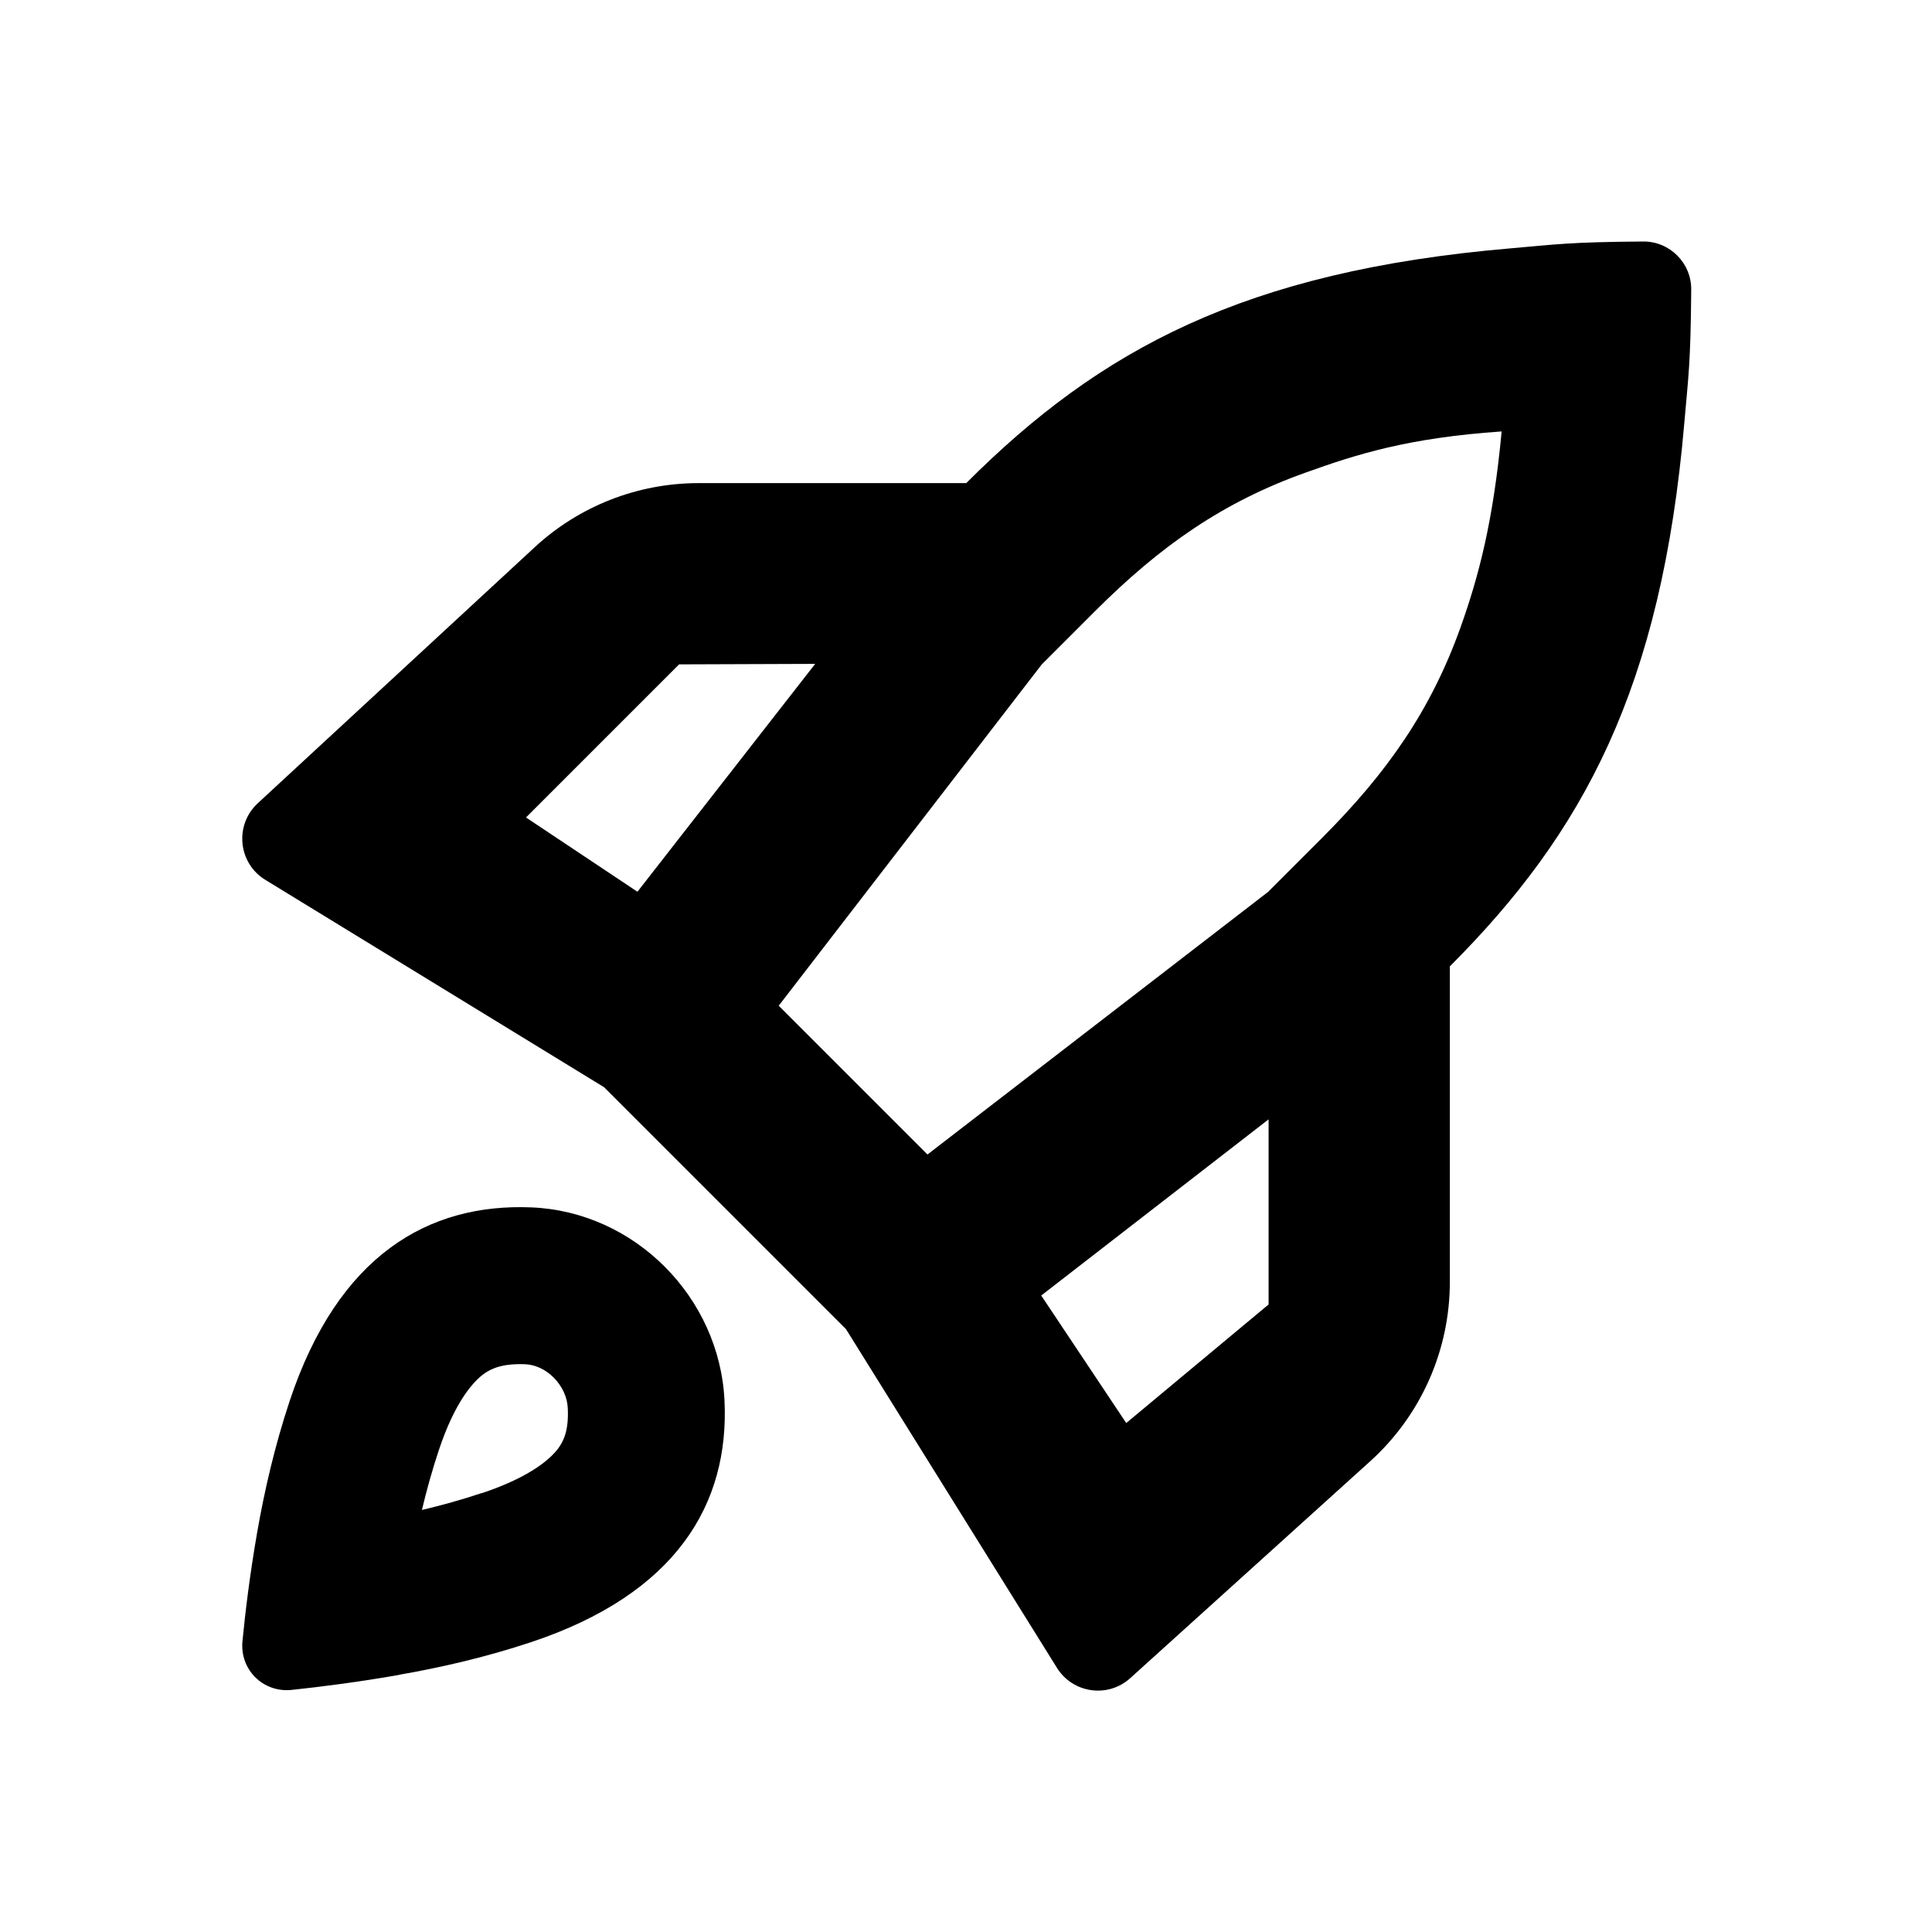
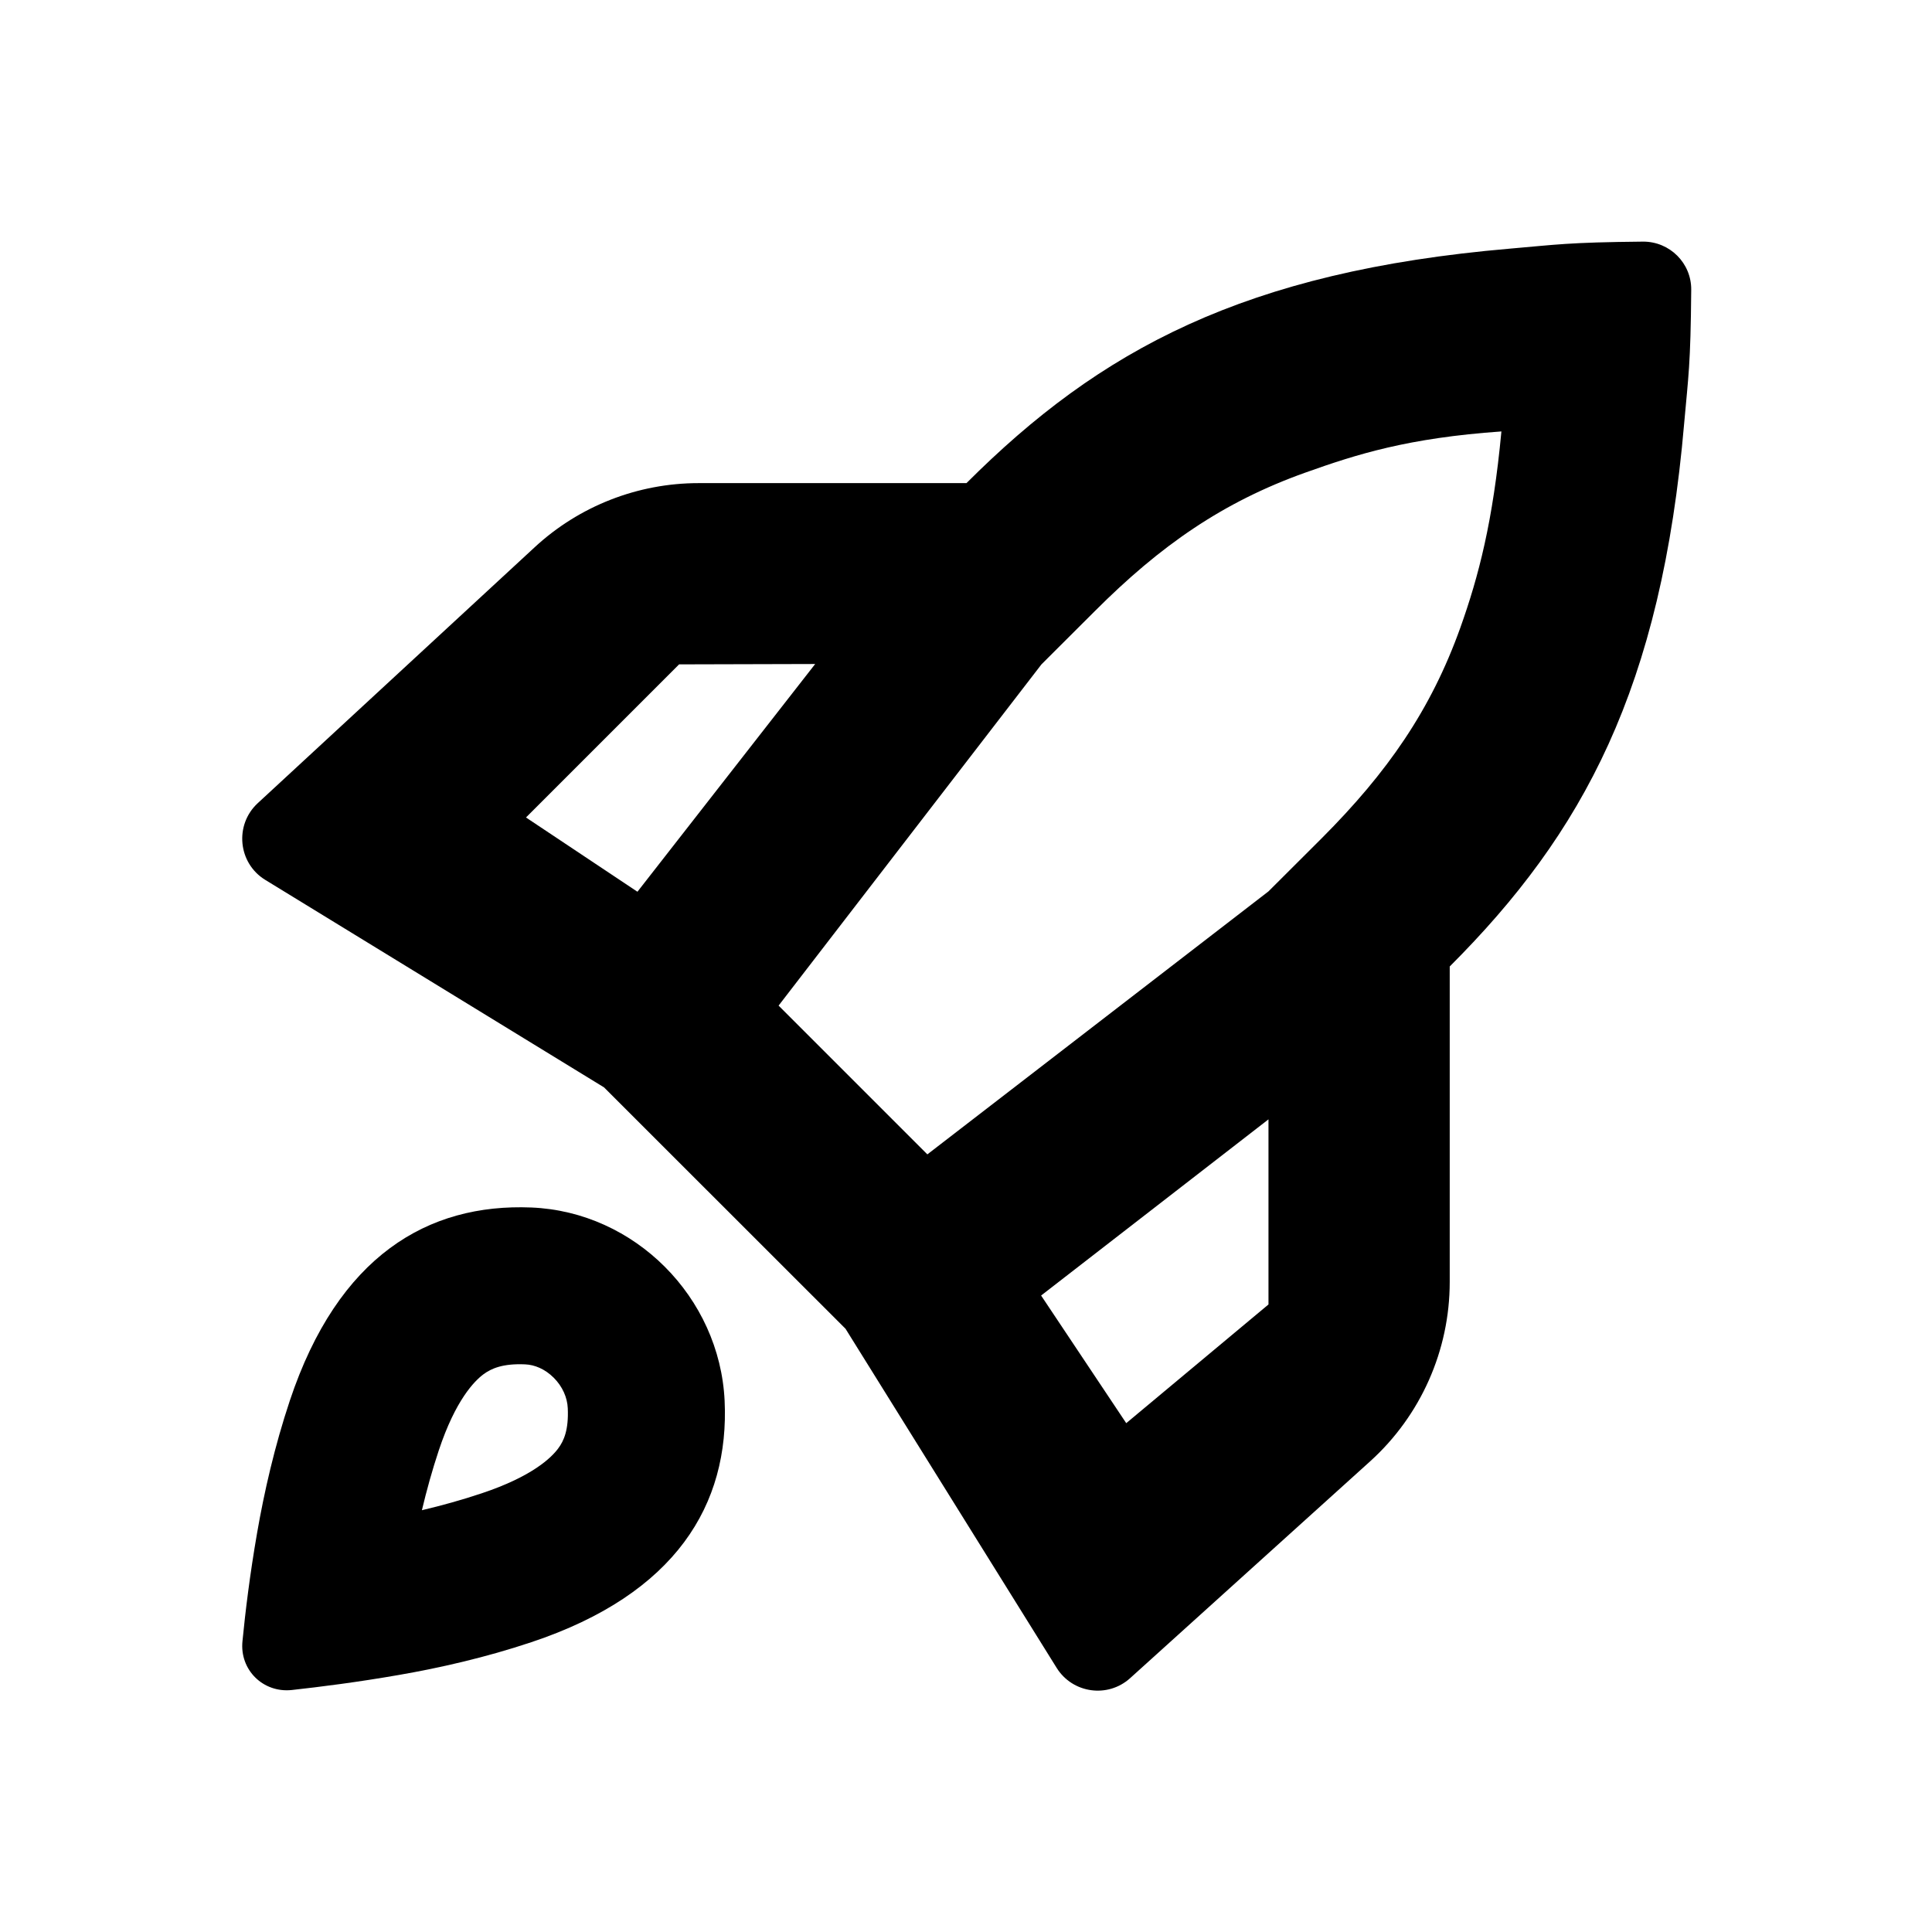
- <svg xmlns="http://www.w3.org/2000/svg" id="Layer_1" data-name="Layer 1" viewBox="0 0 16 16">
-   <defs>
-     <style>
-       .cls-1 {
-         fill-rule: evenodd;
-         stroke-width: 0px;
-       }
-     </style>
-   </defs>
-   <path class="cls-1" d="m8.004,4.001h-2.219c-.504,0-.989.19-1.358.532l-2.292,2.119c-.195.18-.164.497.063.635l2.805,1.717,2.001,2.001.002.002,1.747,2.805c.132.212.423.253.608.085l1.987-1.796c.42-.38.659-.919.659-1.485v-2.613c1.105-1.106,1.753-2.303,1.942-4.503.033-.385.052-.477.057-1.101.002-.221-.178-.401-.399-.399-.624.005-.716.024-1.101.057-2.2.189-3.397.837-4.503,1.943Zm.619,6.728l.704,1.056,1.179-.982v-1.533s-1.883,1.459-1.883,1.459Zm1.883-3.347l.44-.44c.546-.546.905-1.064,1.149-1.745.152-.426.271-.878.341-1.624-.773.053-1.198.188-1.624.341-.681.243-1.199.603-1.745,1.149l-.44.44-2.178,2.826,1.232,1.232,2.825-2.178Zm-4.882-1.88l1.127-.004-1.472,1.887-.923-.615,1.268-1.268Zm-1.634,6.864c.42-.14.577-.296.633-.371.048-.065.088-.156.079-.334-.004-.087-.043-.178-.116-.252-.073-.073-.159-.108-.238-.111-.184-.007-.279.034-.344.082-.075.056-.231.212-.37.63-.055.165-.101.332-.14.495.164-.039.331-.085.495-.14Zm-.685,1.505c-.343.06-.654.099-.889.124-.236.025-.431-.167-.408-.404.023-.237.061-.551.121-.896.059-.34.145-.718.271-1.096.4-1.2,1.144-1.635,2-1.6.856.035,1.559.743,1.6,1.6.041.857-.4,1.6-1.6,2-.378.126-.756.212-1.096.271Z" />
+ <svg xmlns="http://www.w3.org/2000/svg" width="16" height="16" viewBox="0 0 16 16" fill="none">
+   <path fill-rule="evenodd" clip-rule="evenodd" d="M8.004 4.001H5.785C5.282 4.001 4.796 4.191 4.427 4.533L2.134 6.652C1.94 6.832 1.971 7.149 2.197 7.287L5.002 9.005L7.003 11.005L7.004 11.007L8.751 13.813C8.883 14.024 9.174 14.065 9.359 13.898L11.347 12.102C11.766 11.723 12.006 11.183 12.006 10.617V8.004C13.112 6.898 13.759 5.701 13.948 3.501C13.982 3.117 14.001 3.025 14.006 2.4C14.008 2.179 13.828 2 13.607 2.001C12.983 2.007 12.891 2.026 12.506 2.059C10.306 2.248 9.109 2.896 8.004 4.001ZM8.622 10.729L9.327 11.786L10.505 10.803L10.505 9.27L8.622 10.729ZM10.505 7.382L10.945 6.943C11.491 6.396 11.85 5.879 12.094 5.198C12.246 4.771 12.364 4.32 12.434 3.573C11.661 3.627 11.236 3.762 10.81 3.914C10.129 4.157 9.611 4.516 9.065 5.063L8.625 5.502L6.448 8.328L7.68 9.56L10.505 7.382ZM5.624 5.502L6.751 5.499L5.279 7.385L4.356 6.77L5.624 5.502Z" fill="black" />
+   <path fill-rule="evenodd" clip-rule="evenodd" d="M3.989 12.367C4.409 12.227 4.567 12.071 4.623 11.995C4.671 11.931 4.71 11.839 4.702 11.662C4.698 11.574 4.659 11.483 4.586 11.41C4.513 11.337 4.427 11.302 4.348 11.299C4.164 11.291 4.069 11.333 4.004 11.381C3.929 11.437 3.773 11.593 3.634 12.011C3.579 12.176 3.533 12.343 3.494 12.507C3.658 12.468 3.825 12.422 3.989 12.367ZM3.305 13.871C2.961 13.931 2.651 13.97 2.416 13.996C2.179 14.021 1.984 13.829 2.008 13.592C2.031 13.355 2.069 13.041 2.129 12.696C2.188 12.356 2.274 11.978 2.4 11.6C2.8 10.4 3.544 9.965 4.4 10C5.257 10.035 5.96 10.743 6.001 11.6C6.041 12.457 5.601 13.2 4.4 13.6C4.023 13.726 3.645 13.812 3.305 13.871Z" fill="black" />
</svg>
